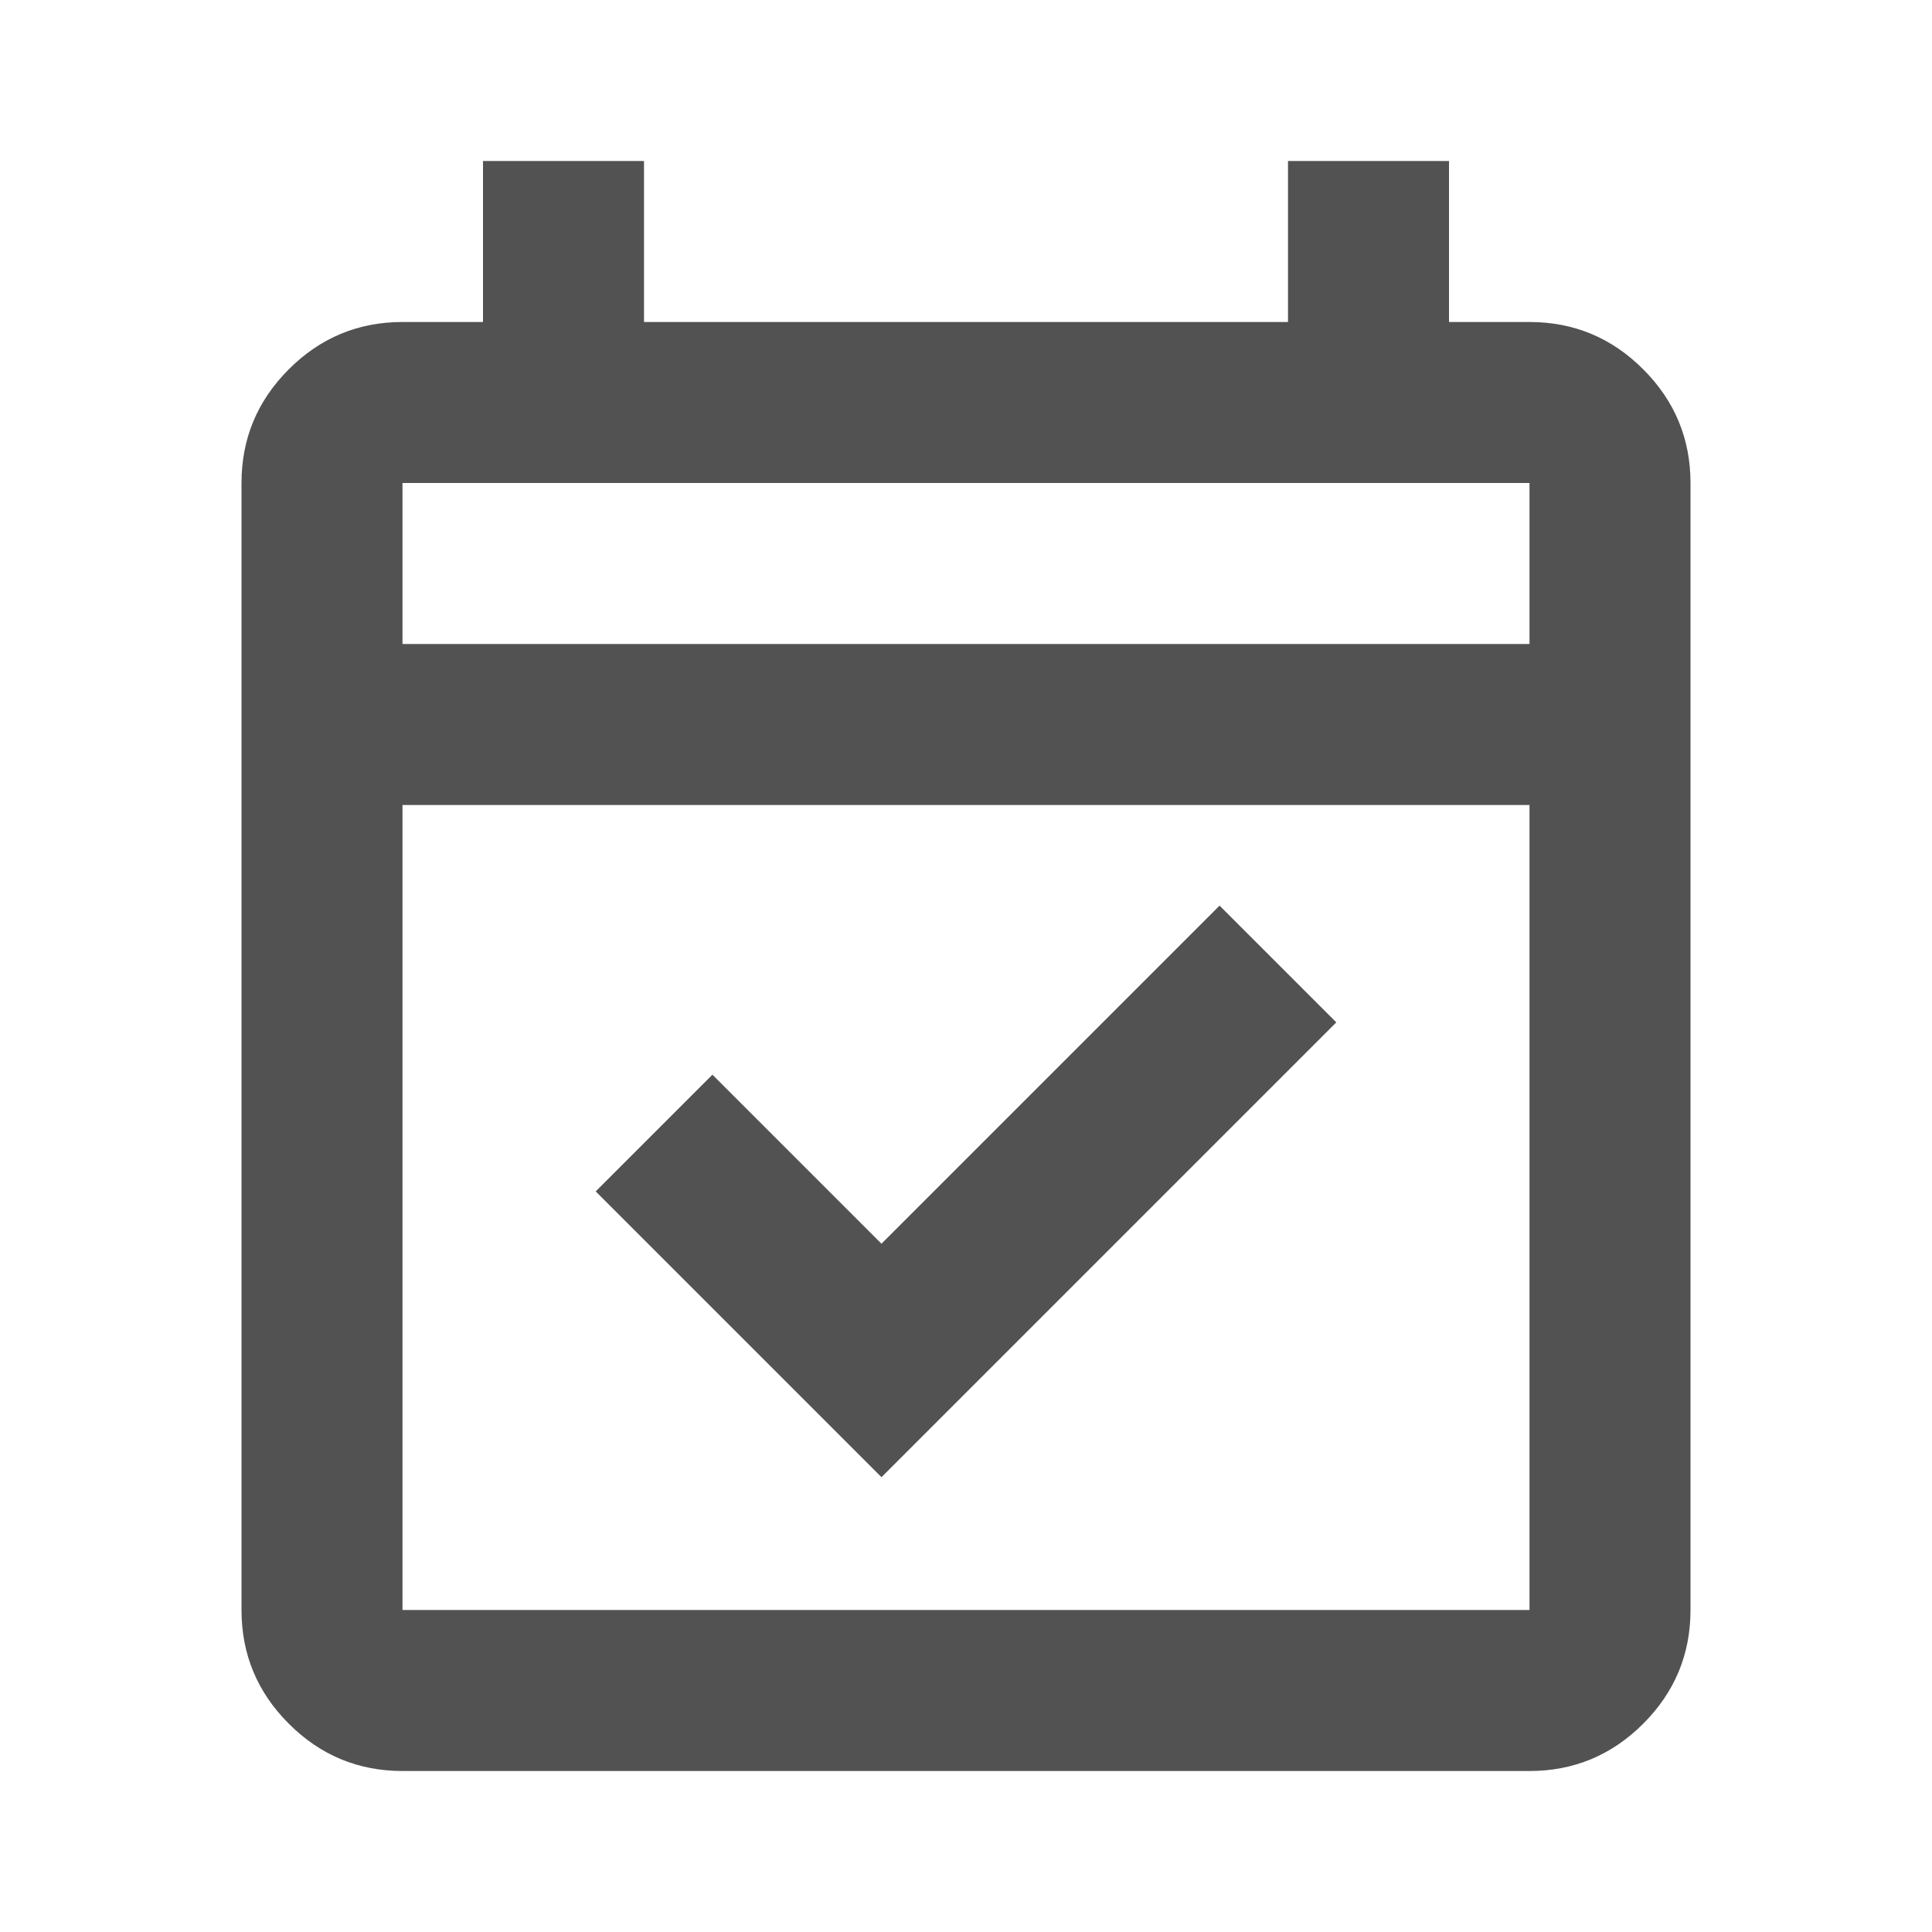
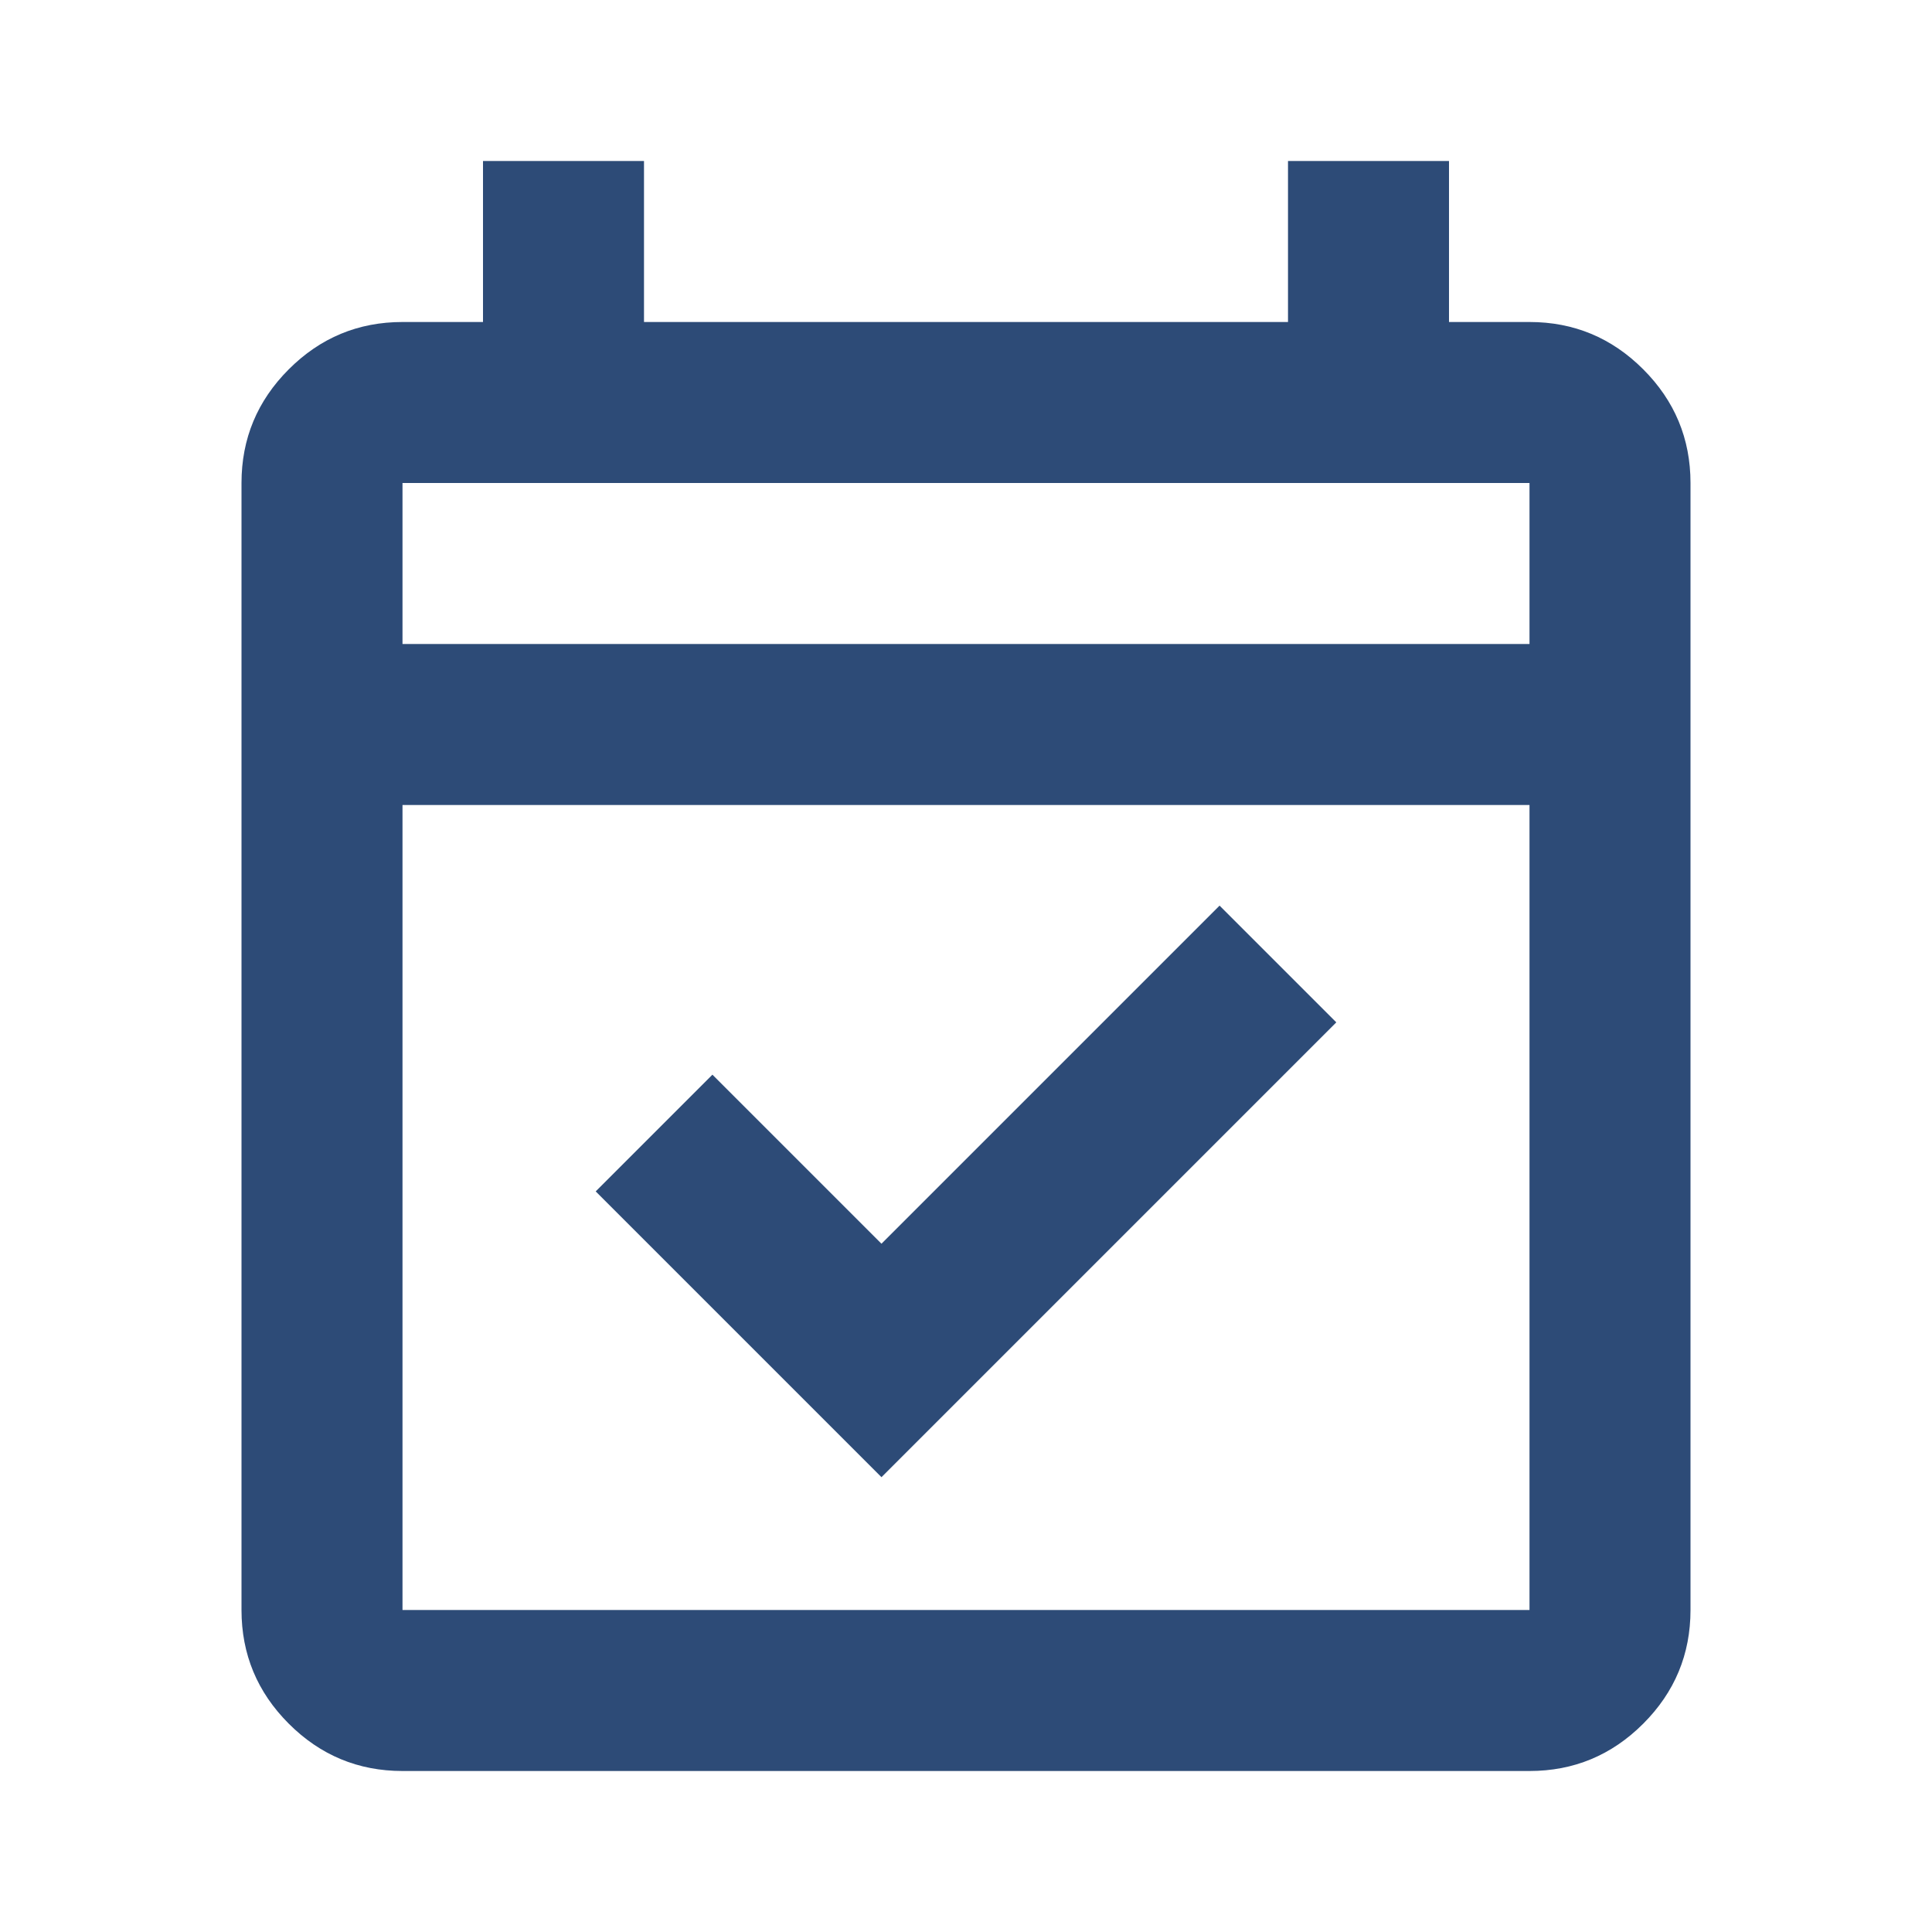
<svg xmlns="http://www.w3.org/2000/svg" height="24" viewBox="0 -960 960 960" width="24">
-   <path d="M438-226 296-368l58-58 84 84 168-168 58 58-226 226ZM200-80q-33 0-56.5-23.5T120-160v-560q0-33 23.5-56.5T200-800h40v-80h80v80h320v-80h80v80h40q33 0 56.5 23.5T840-720v560q0 33-23.5 56.5T760-80H200Zm0-80h560v-400H200v400Zm0-480h560v-80H200v80Zm0 0v-80 80Z" fill="#525252" />
+   <path d="M438-226 296-368l58-58 84 84 168-168 58 58-226 226ZM200-80q-33 0-56.5-23.5T120-160v-560q0-33 23.5-56.5T200-800h40v-80h80v80h320v-80h80v80h40q33 0 56.5 23.5T840-720v560q0 33-23.5 56.5T760-80H200Zm0-80h560v-400H200v400Zm0-480h560v-80H200v80Zm0 0v-80 80Z" fill="#2d4b77" />
</svg>
